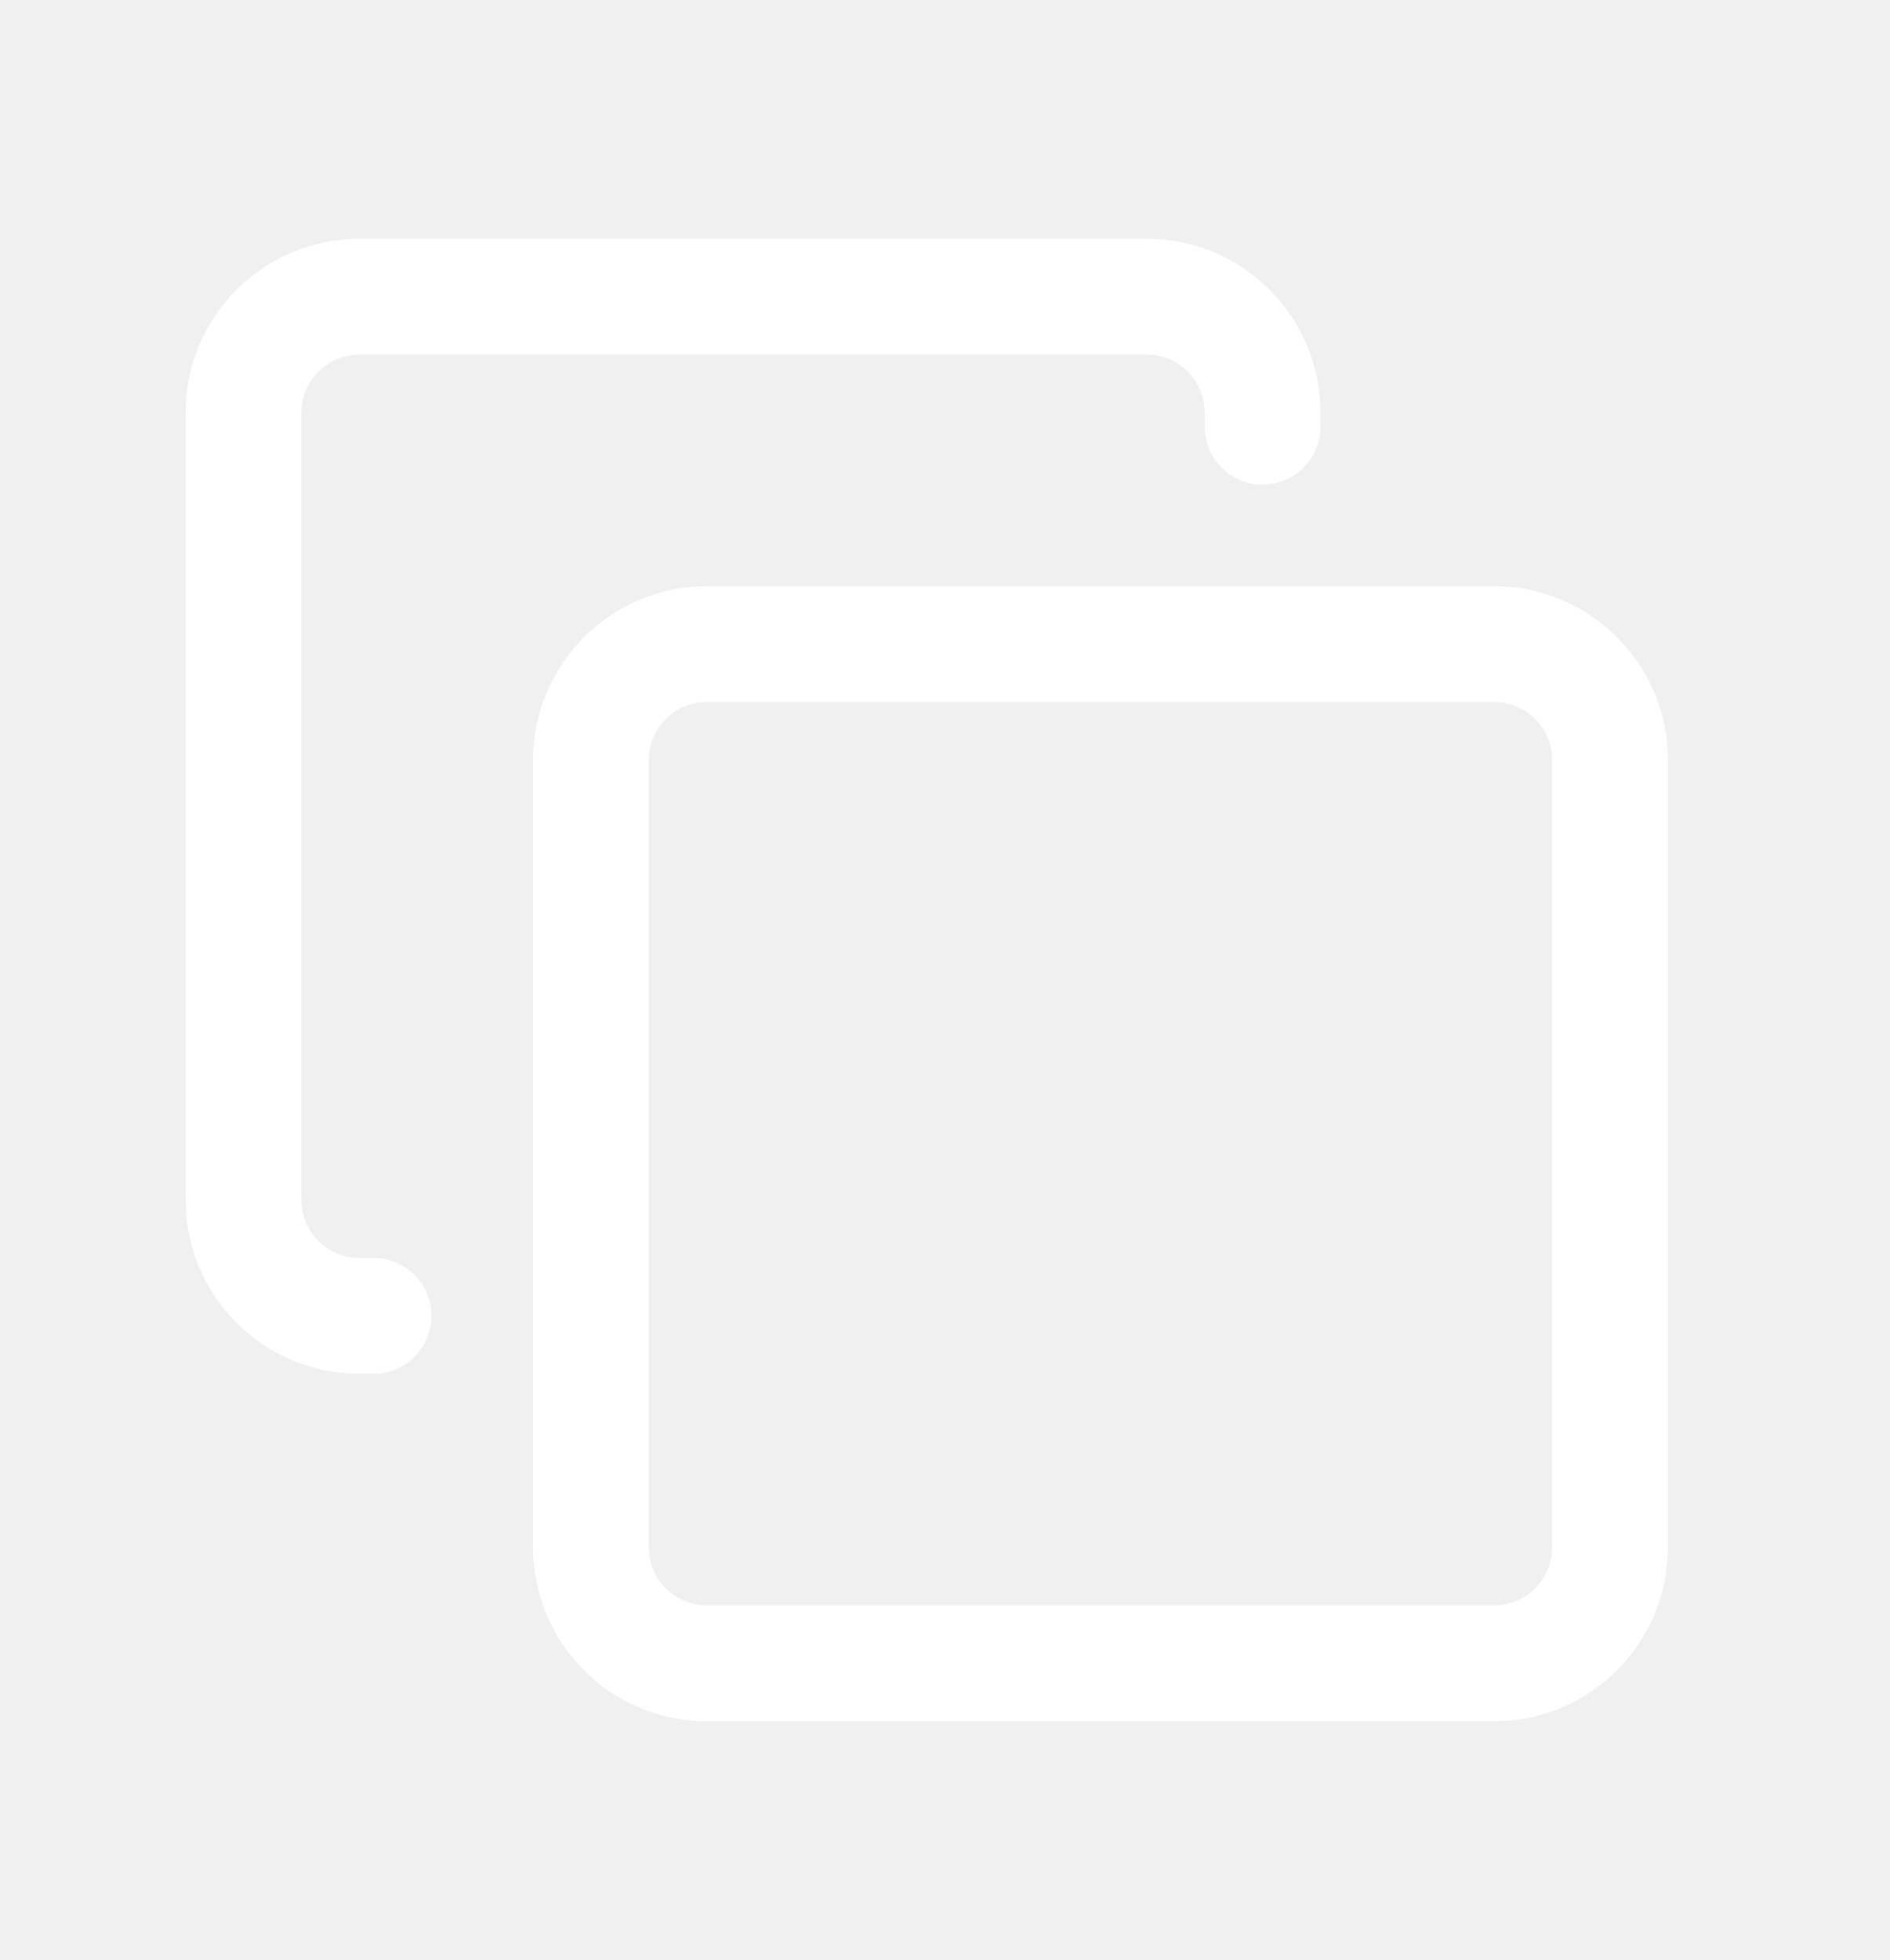
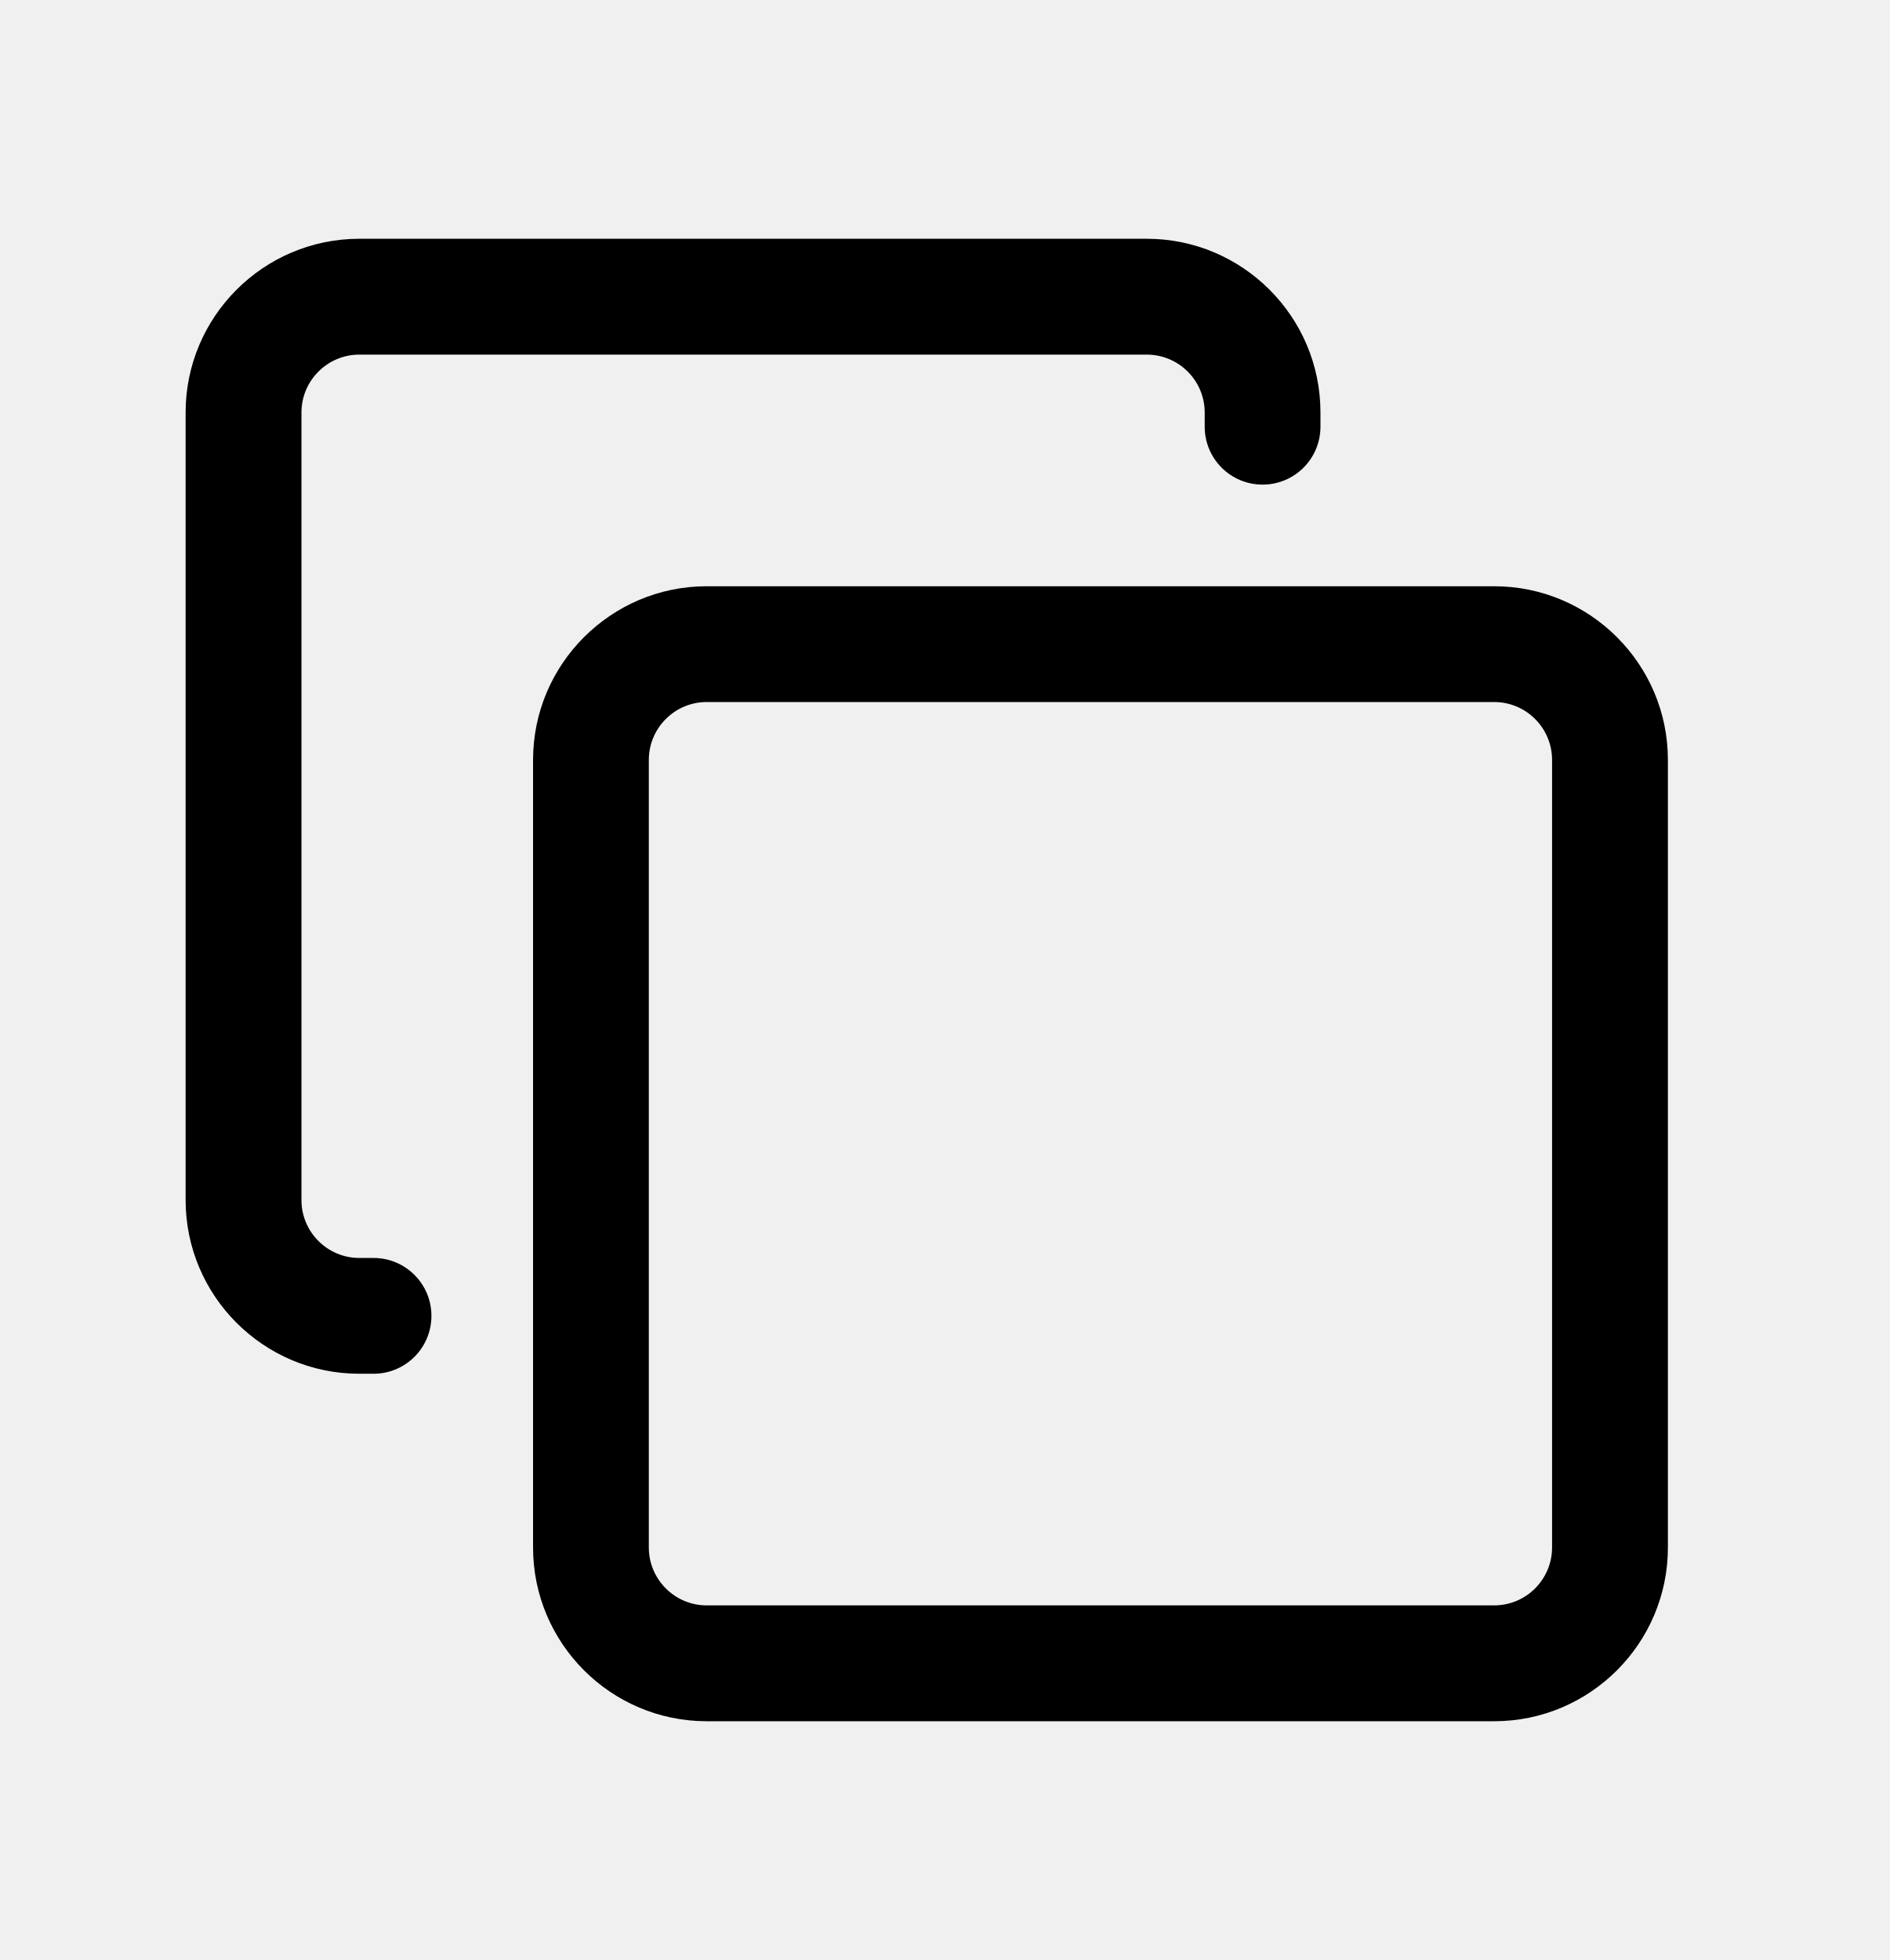
<svg xmlns="http://www.w3.org/2000/svg" width="27" height="28" viewBox="0 0 27 28" fill="none">
-   <path fill-rule="evenodd" clip-rule="evenodd" d="M5.134 19.625H5.337C5.794 19.625 6.164 19.255 6.164 18.798C6.164 18.341 5.794 17.971 5.337 17.971H5.134C4.678 17.971 4.307 17.6 4.307 17.144V5.893C4.307 5.437 4.678 5.066 5.134 5.066H16.385C16.841 5.066 17.212 5.437 17.212 5.893V6.096C17.212 6.553 17.582 6.923 18.039 6.923C18.496 6.923 18.866 6.553 18.866 6.095V5.893C18.866 4.524 17.753 3.411 16.385 3.411H5.134C3.765 3.411 2.652 4.524 2.652 5.893V17.144C2.652 18.512 3.765 19.625 5.134 19.625ZM10.097 24.589H21.348C22.717 24.589 23.83 23.476 23.83 22.107V10.856C23.83 9.488 22.717 8.375 21.348 8.375H10.097C8.729 8.375 7.616 9.488 7.616 10.856V22.107C7.616 23.476 8.729 24.589 10.097 24.589ZM9.27 10.856C9.27 10.4 9.641 10.029 10.097 10.029H21.348C21.804 10.029 22.175 10.4 22.175 10.856V22.107C22.175 22.563 21.804 22.934 21.348 22.934H10.097C9.641 22.934 9.27 22.563 9.27 22.107V10.856Z" fill="white" />
+   <path fill-rule="evenodd" clip-rule="evenodd" d="M5.134 19.625H5.337C5.794 19.625 6.164 19.255 6.164 18.798C6.164 18.341 5.794 17.971 5.337 17.971H5.134C4.678 17.971 4.307 17.6 4.307 17.144V5.893C4.307 5.437 4.678 5.066 5.134 5.066H16.385C16.841 5.066 17.212 5.437 17.212 5.893V6.096C17.212 6.553 17.582 6.923 18.039 6.923C18.496 6.923 18.866 6.553 18.866 6.095V5.893C18.866 4.524 17.753 3.411 16.385 3.411H5.134C3.765 3.411 2.652 4.524 2.652 5.893V17.144C2.652 18.512 3.765 19.625 5.134 19.625ZM10.097 24.589H21.348C22.717 24.589 23.83 23.476 23.83 22.107V10.856C23.83 9.488 22.717 8.375 21.348 8.375H10.097C8.729 8.375 7.616 9.488 7.616 10.856V22.107C7.616 23.476 8.729 24.589 10.097 24.589ZM9.27 10.856C9.27 10.4 9.641 10.029 10.097 10.029H21.348C21.804 10.029 22.175 10.4 22.175 10.856V22.107C22.175 22.563 21.804 22.934 21.348 22.934H10.097C9.641 22.934 9.27 22.563 9.27 22.107V10.856Z" fill="currentColor" />
</svg>
